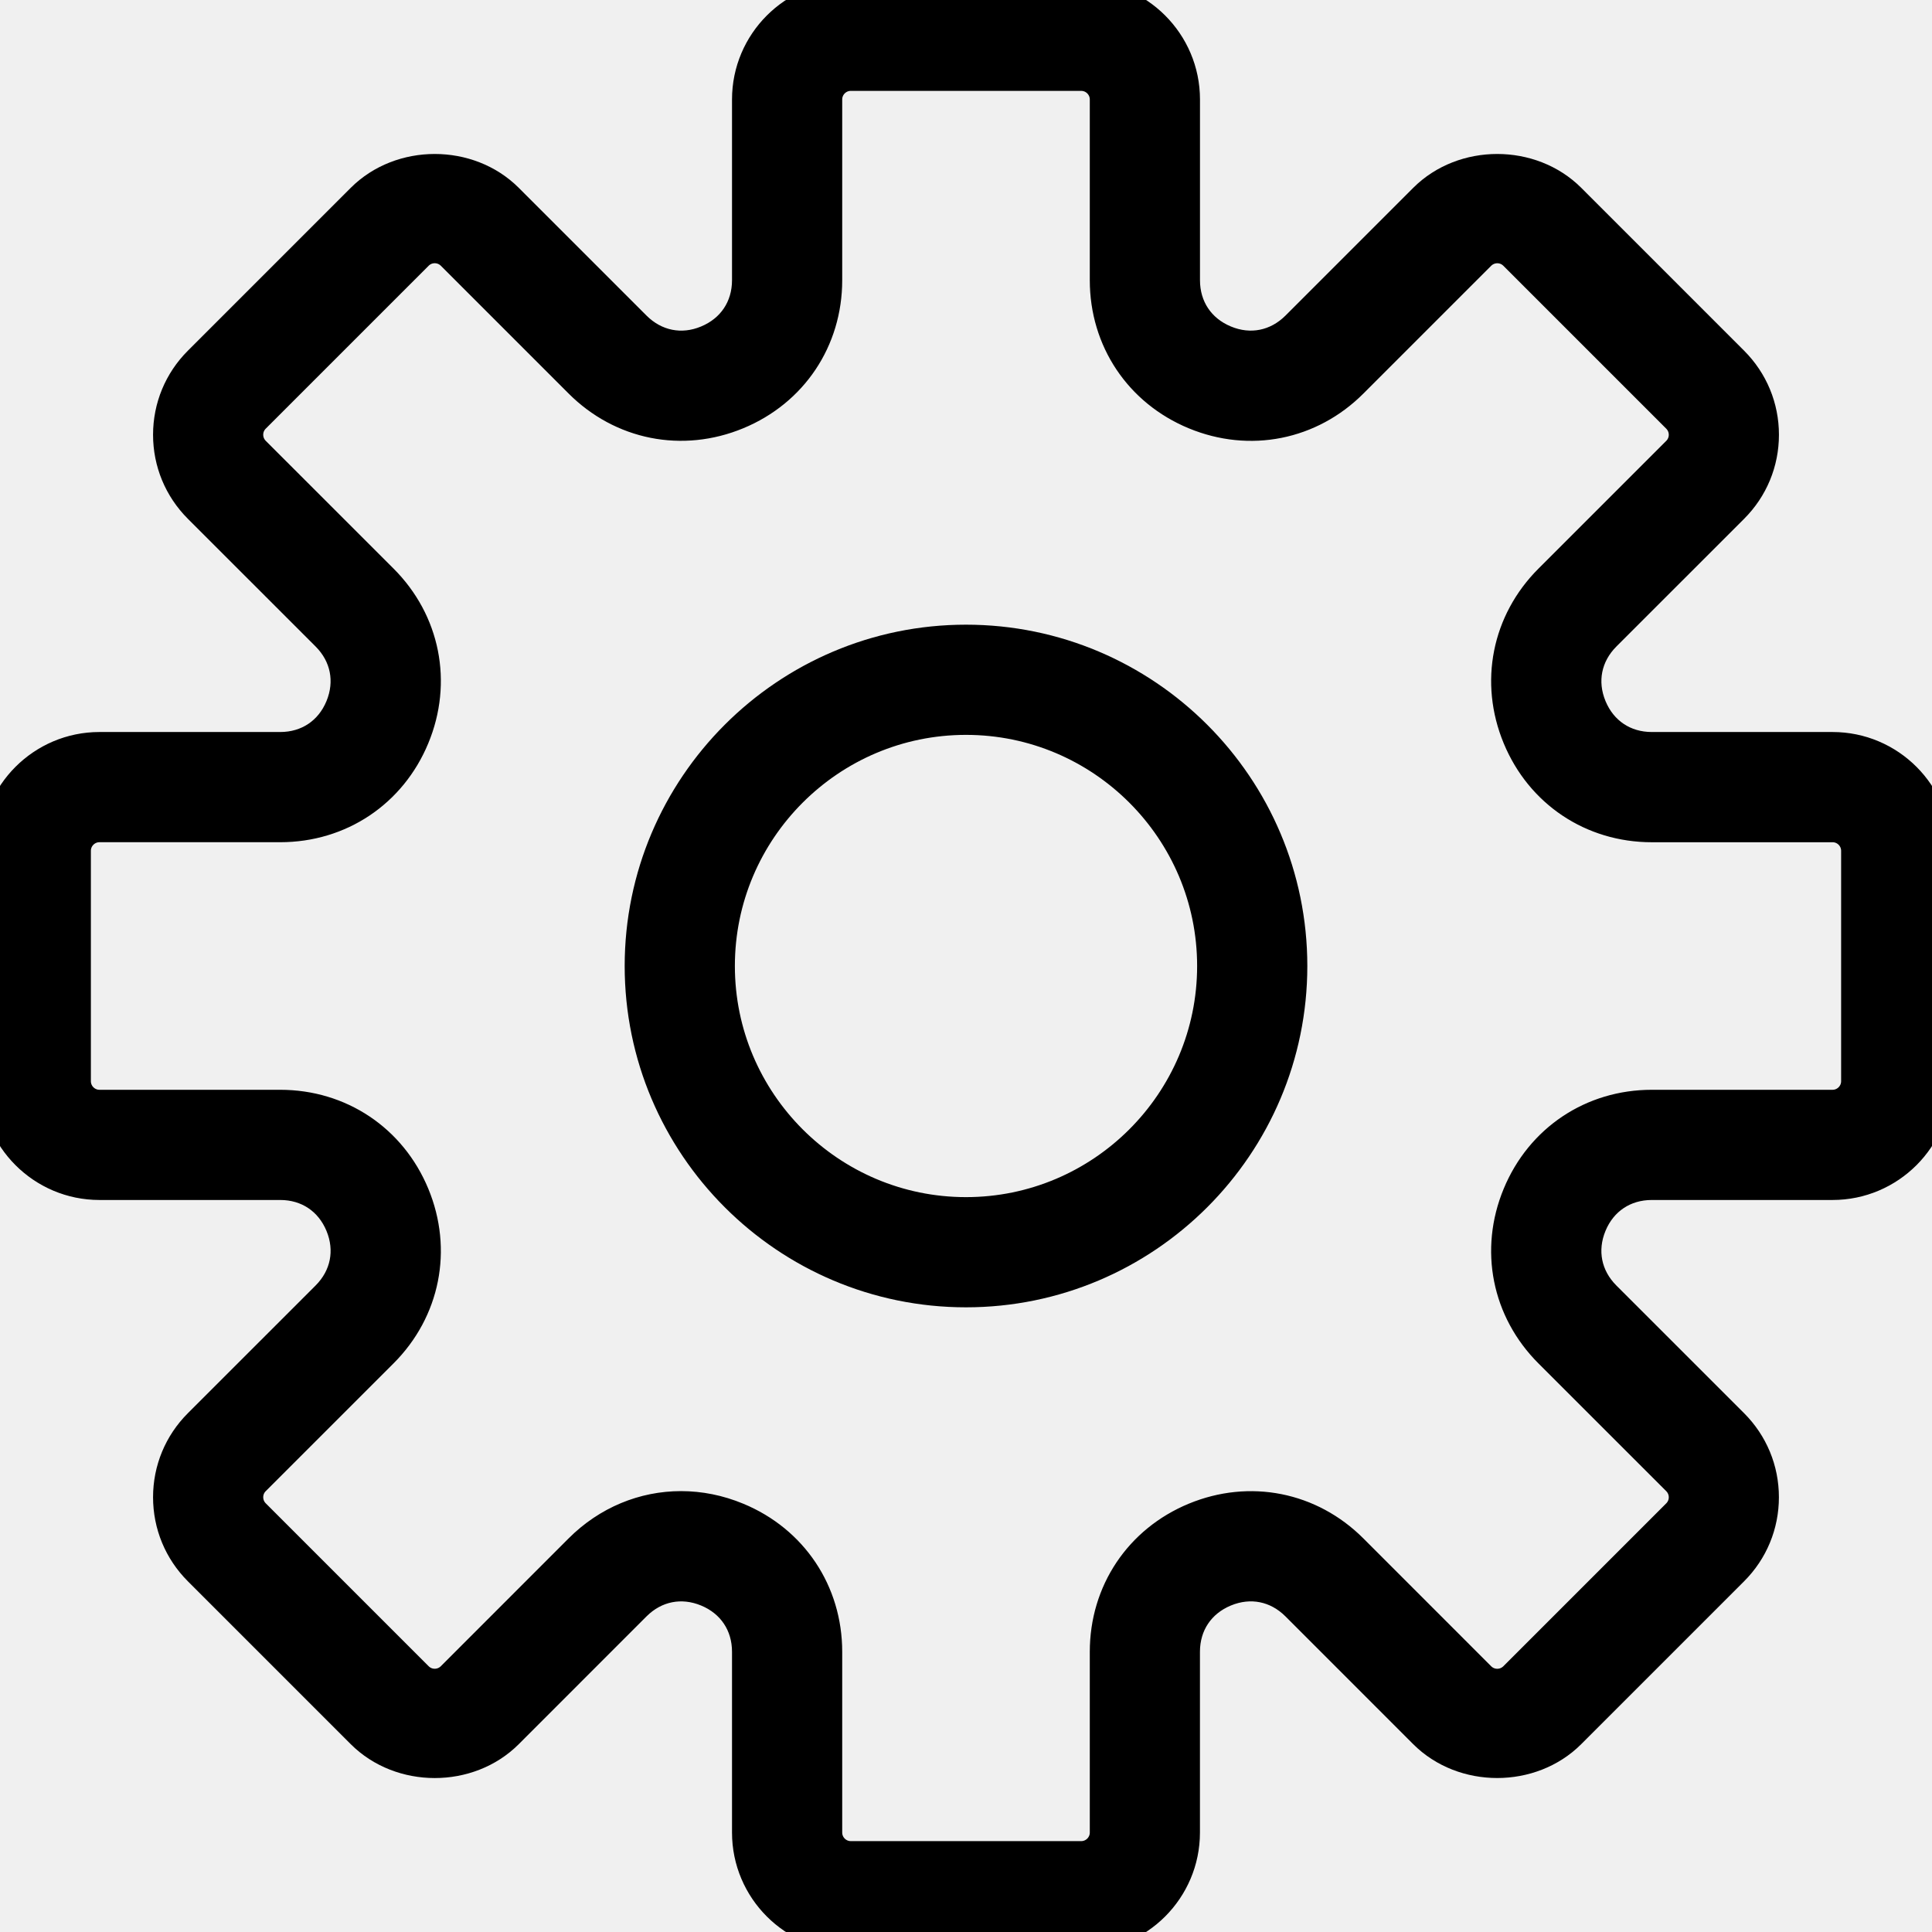
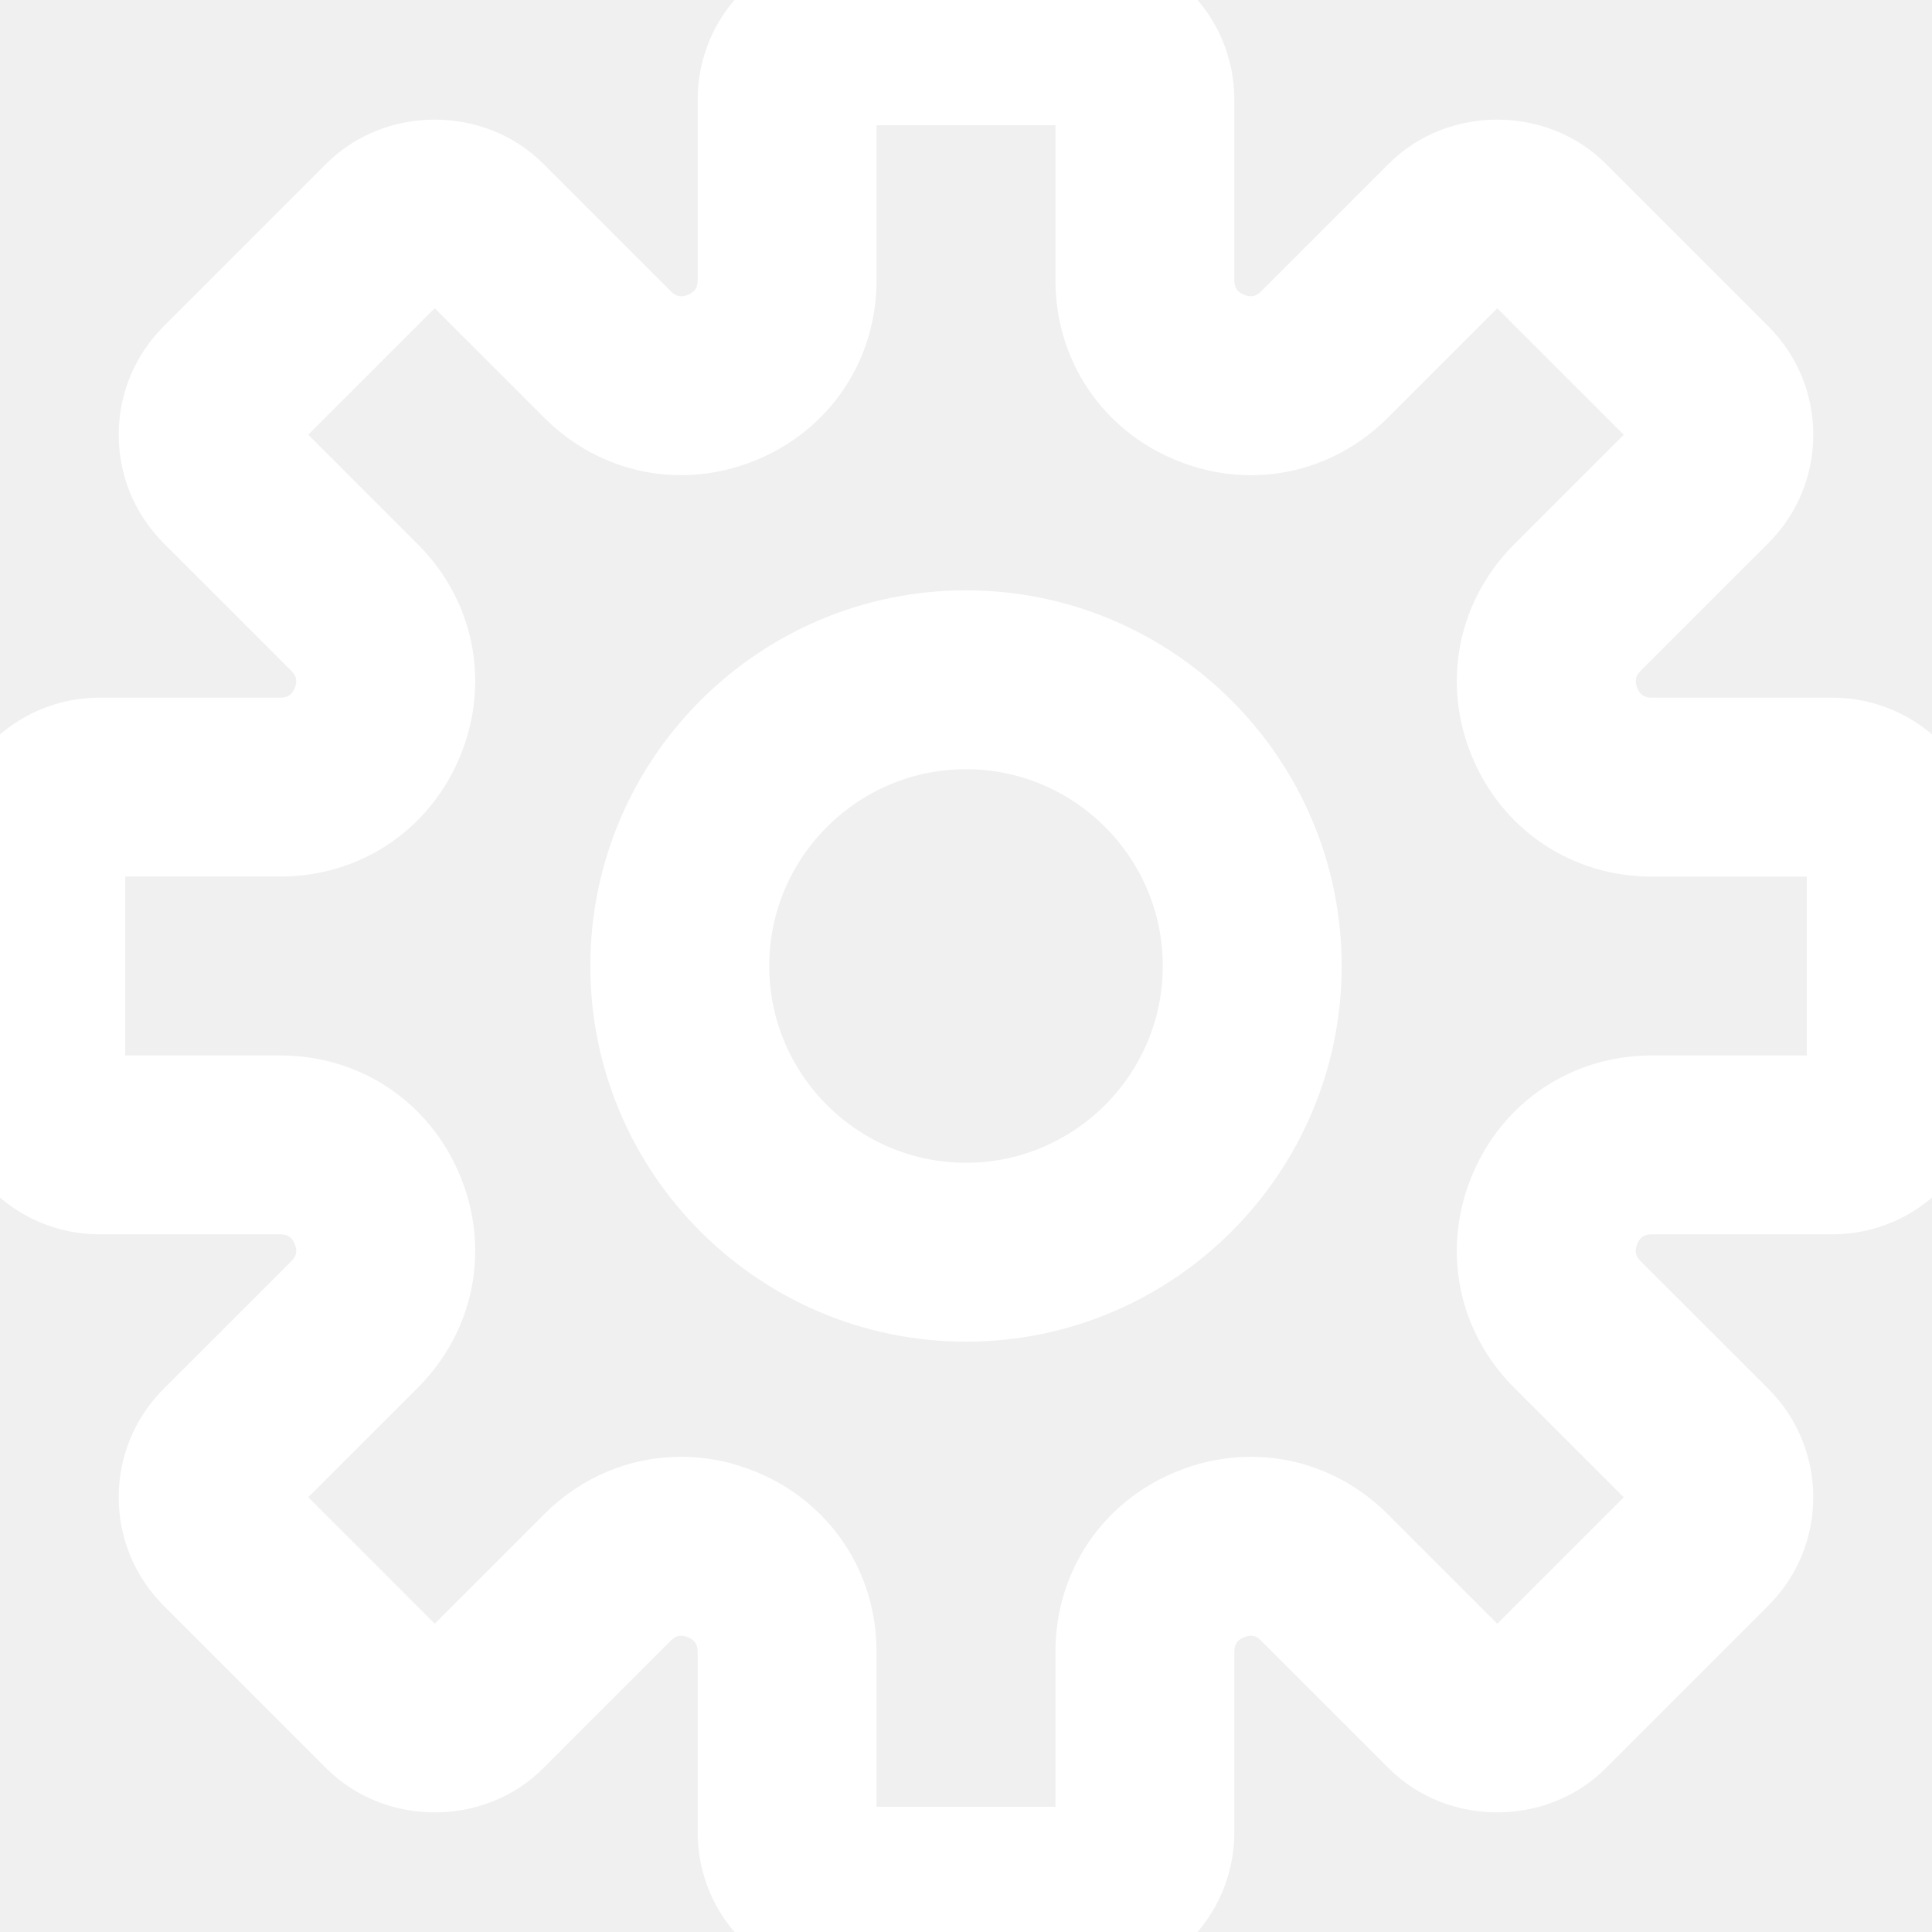
- <svg xmlns="http://www.w3.org/2000/svg" fill="#000000" height="200px" width="200px" version="1.1" id="Capa_1" viewBox="0 0 54 54" xml:space="preserve" stroke="#000000" stroke-width="1.08">
+ <svg xmlns="http://www.w3.org/2000/svg" fill="#ffffff" height="200px" width="200px" version="1.1" id="Capa_1" viewBox="0 0 54 54" xml:space="preserve" stroke="#ffffff" stroke-width="3">
  <g id="SVGRepo_bgCarrier" stroke-width="0" />
  <g id="SVGRepo_tracerCarrier" stroke-linecap="round" stroke-linejoin="round" />
  <g id="SVGRepo_iconCarrier">
    <g>
      <path d="M51.22,21h-5.052c-0.812,0-1.481-0.447-1.792-1.197s-0.153-1.54,0.42-2.114l3.572-3.571 c0.525-0.525,0.814-1.224,0.814-1.966c0-0.743-0.289-1.441-0.814-1.967l-4.553-4.553c-1.05-1.05-2.881-1.052-3.933,0l-3.571,3.571 c-0.574,0.573-1.366,0.733-2.114,0.421C33.447,9.313,33,8.644,33,7.832V2.78C33,1.247,31.753,0,30.22,0H23.78 C22.247,0,21,1.247,21,2.78v5.052c0,0.812-0.447,1.481-1.197,1.792c-0.748,0.313-1.54,0.152-2.114-0.421l-3.571-3.571 c-1.052-1.052-2.883-1.05-3.933,0l-4.553,4.553c-0.525,0.525-0.814,1.224-0.814,1.967c0,0.742,0.289,1.44,0.814,1.966l3.572,3.571 c0.573,0.574,0.73,1.364,0.42,2.114S8.644,21,7.832,21H2.78C1.247,21,0,22.247,0,23.78v6.439C0,31.753,1.247,33,2.78,33h5.052 c0.812,0,1.481,0.447,1.792,1.197s0.153,1.54-0.42,2.114l-3.572,3.571c-0.525,0.525-0.814,1.224-0.814,1.966 c0,0.743,0.289,1.441,0.814,1.967l4.553,4.553c1.051,1.051,2.881,1.053,3.933,0l3.571-3.572c0.574-0.573,1.363-0.731,2.114-0.42 c0.75,0.311,1.197,0.98,1.197,1.792v5.052c0,1.533,1.247,2.78,2.78,2.78h6.439c1.533,0,2.78-1.247,2.78-2.78v-5.052 c0-0.812,0.447-1.481,1.197-1.792c0.751-0.312,1.54-0.153,2.114,0.42l3.571,3.572c1.052,1.052,2.883,1.05,3.933,0l4.553-4.553 c0.525-0.525,0.814-1.224,0.814-1.967c0-0.742-0.289-1.44-0.814-1.966l-3.572-3.571c-0.573-0.574-0.73-1.364-0.42-2.114 S45.356,33,46.168,33h5.052c1.533,0,2.78-1.247,2.78-2.78V23.78C54,22.247,52.753,21,51.22,21z M52,30.22 C52,30.65,51.65,31,51.22,31h-5.052c-1.624,0-3.019,0.932-3.64,2.432c-0.622,1.5-0.295,3.146,0.854,4.294l3.572,3.571 c0.305,0.305,0.305,0.8,0,1.104l-4.553,4.553c-0.304,0.304-0.799,0.306-1.104,0l-3.571-3.572c-1.149-1.149-2.794-1.474-4.294-0.854 c-1.5,0.621-2.432,2.016-2.432,3.64v5.052C31,51.65,30.65,52,30.22,52H23.78C23.35,52,23,51.65,23,51.22v-5.052 c0-1.624-0.932-3.019-2.432-3.64c-0.503-0.209-1.021-0.311-1.533-0.311c-1.014,0-1.997,0.4-2.761,1.164l-3.571,3.572 c-0.306,0.306-0.801,0.304-1.104,0l-4.553-4.553c-0.305-0.305-0.305-0.8,0-1.104l3.572-3.571c1.148-1.148,1.476-2.794,0.854-4.294 C10.851,31.932,9.456,31,7.832,31H2.78C2.35,31,2,30.65,2,30.22V23.78C2,23.35,2.35,23,2.78,23h5.052 c1.624,0,3.019-0.932,3.64-2.432c0.622-1.5,0.295-3.146-0.854-4.294l-3.572-3.571c-0.305-0.305-0.305-0.8,0-1.104l4.553-4.553 c0.304-0.305,0.799-0.305,1.104,0l3.571,3.571c1.147,1.147,2.792,1.476,4.294,0.854C22.068,10.851,23,9.456,23,7.832V2.78 C23,2.35,23.35,2,23.78,2h6.439C30.65,2,31,2.35,31,2.78v5.052c0,1.624,0.932,3.019,2.432,3.64 c1.502,0.622,3.146,0.294,4.294-0.854l3.571-3.571c0.306-0.305,0.801-0.305,1.104,0l4.553,4.553c0.305,0.305,0.305,0.8,0,1.104 l-3.572,3.571c-1.148,1.148-1.476,2.794-0.854,4.294c0.621,1.5,2.016,2.432,3.64,2.432h5.052C51.65,23,52,23.35,52,23.78V30.22z" />
      <path d="M27,18c-4.963,0-9,4.037-9,9s4.037,9,9,9s9-4.037,9-9S31.963,18,27,18z M27,34c-3.859,0-7-3.141-7-7s3.141-7,7-7 s7,3.141,7,7S30.859,34,27,34z" />
    </g>
  </g>
</svg>
